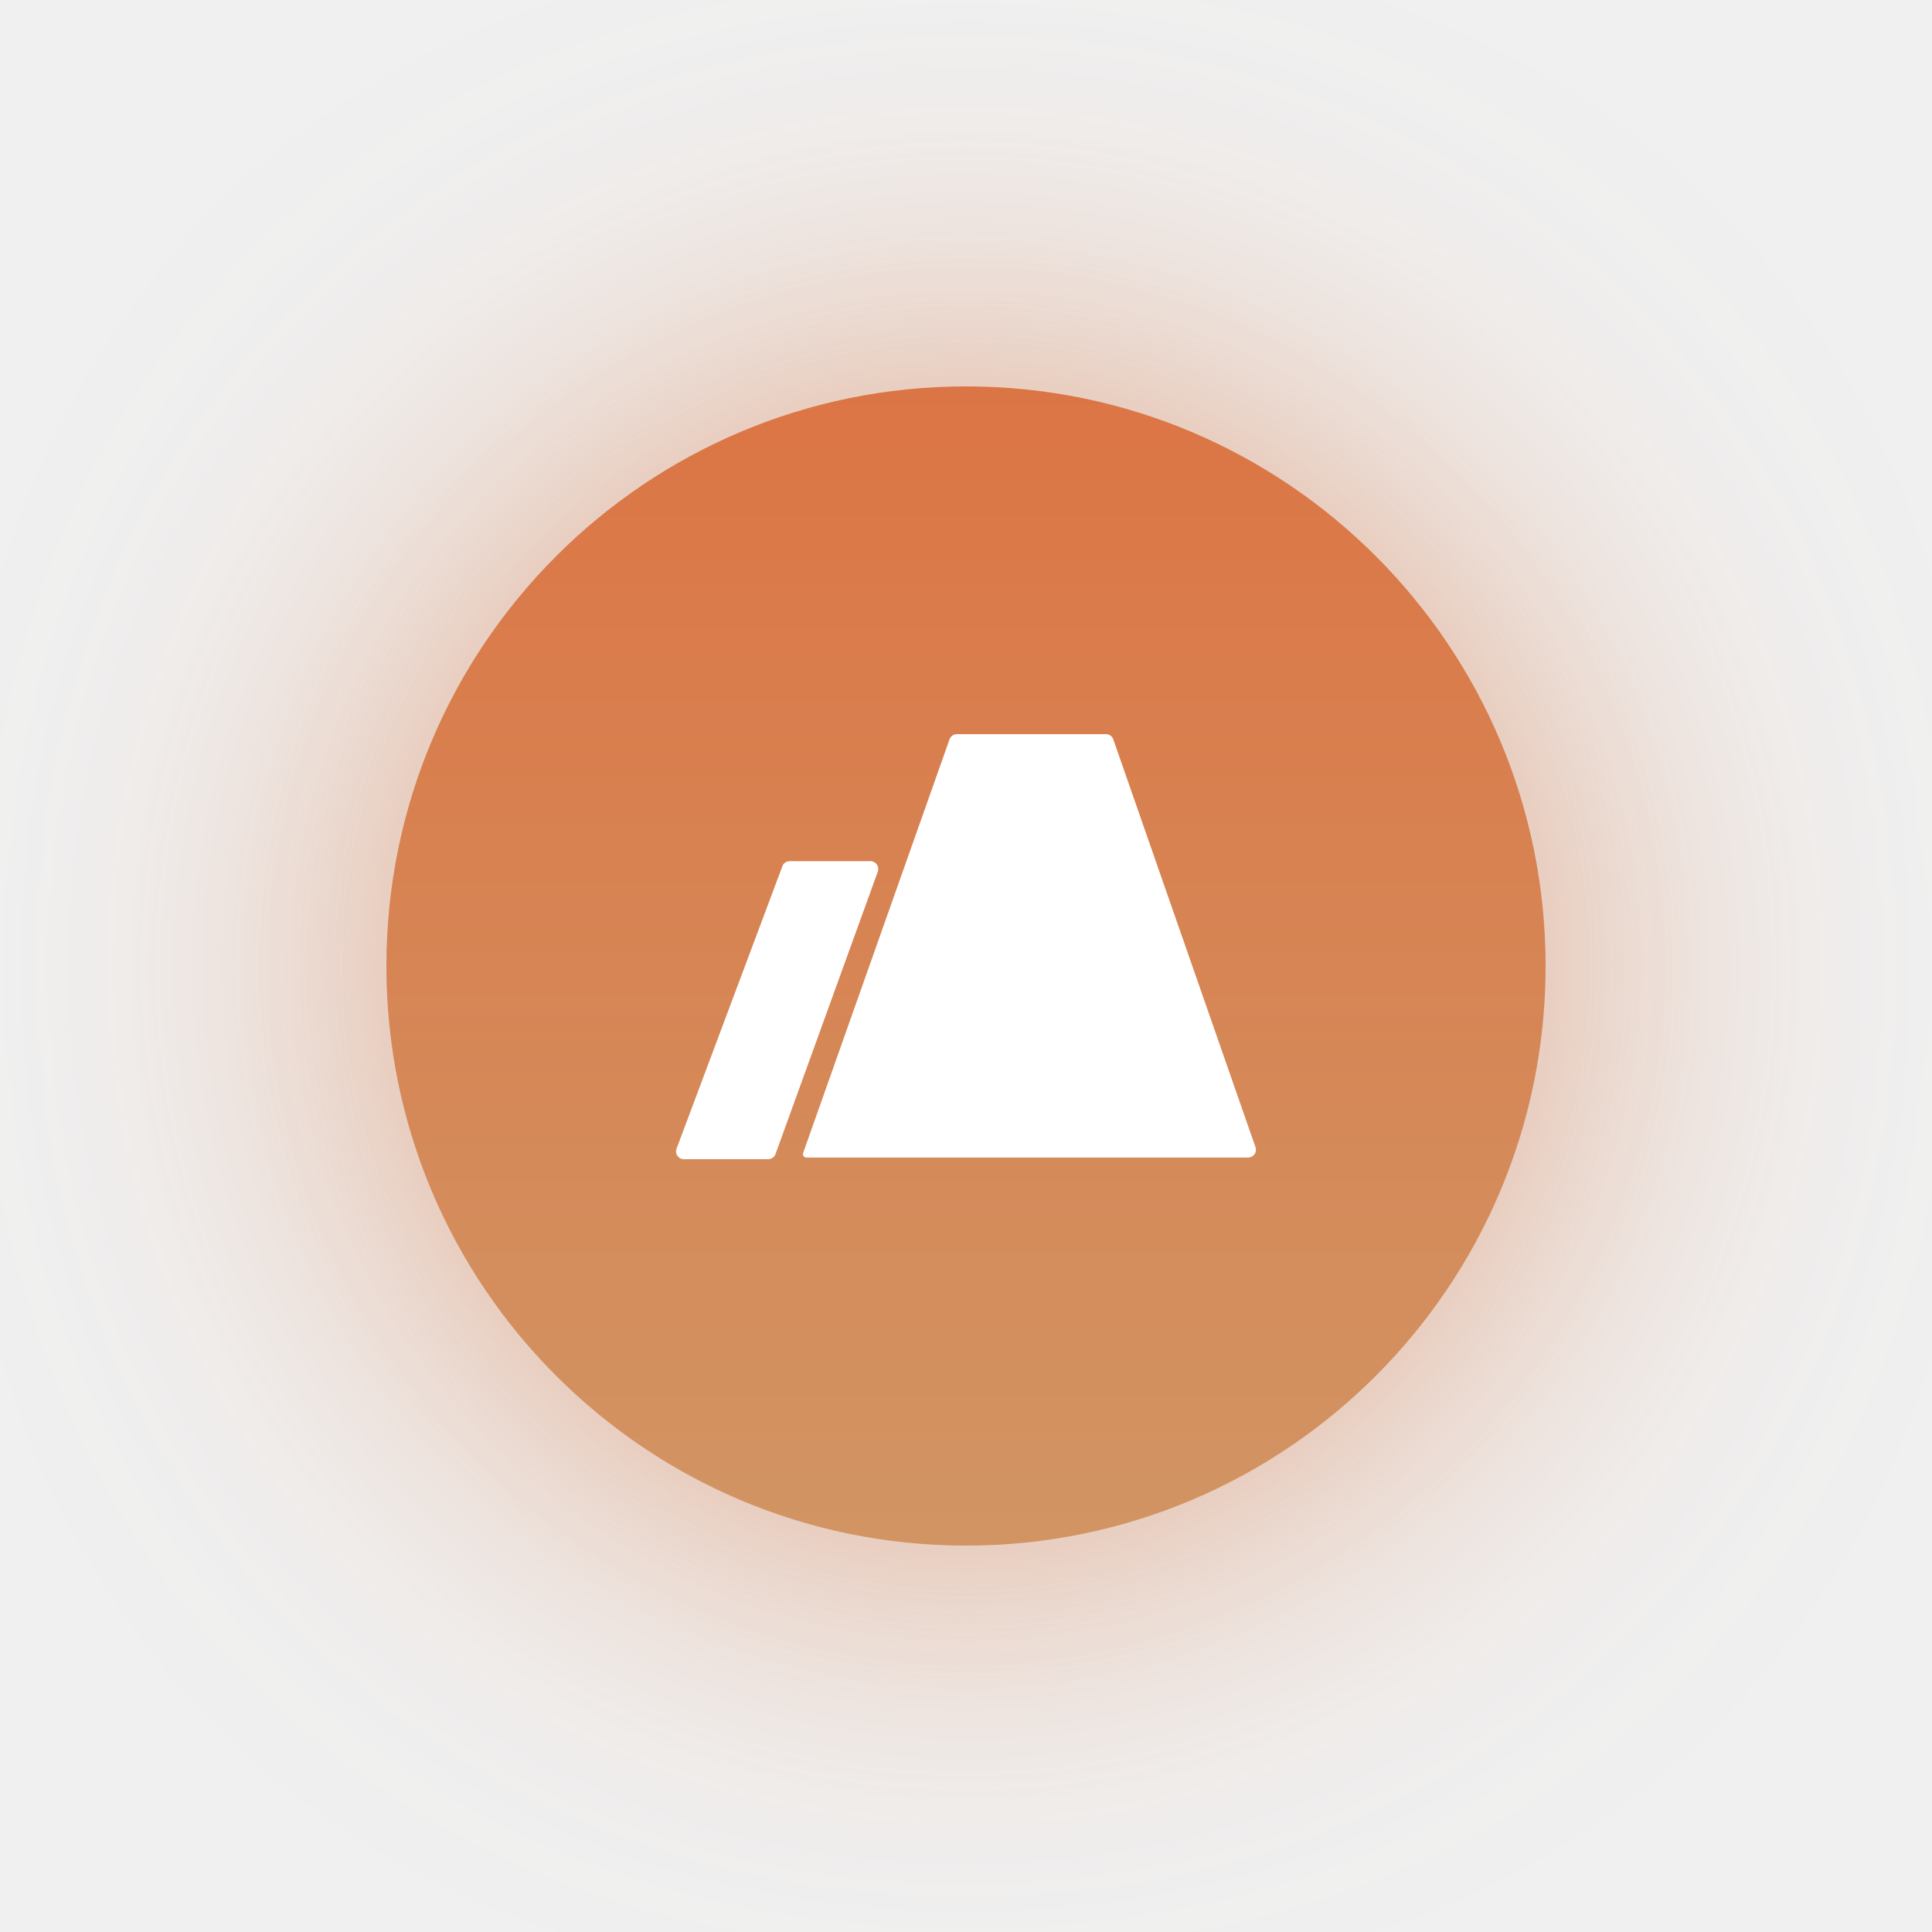
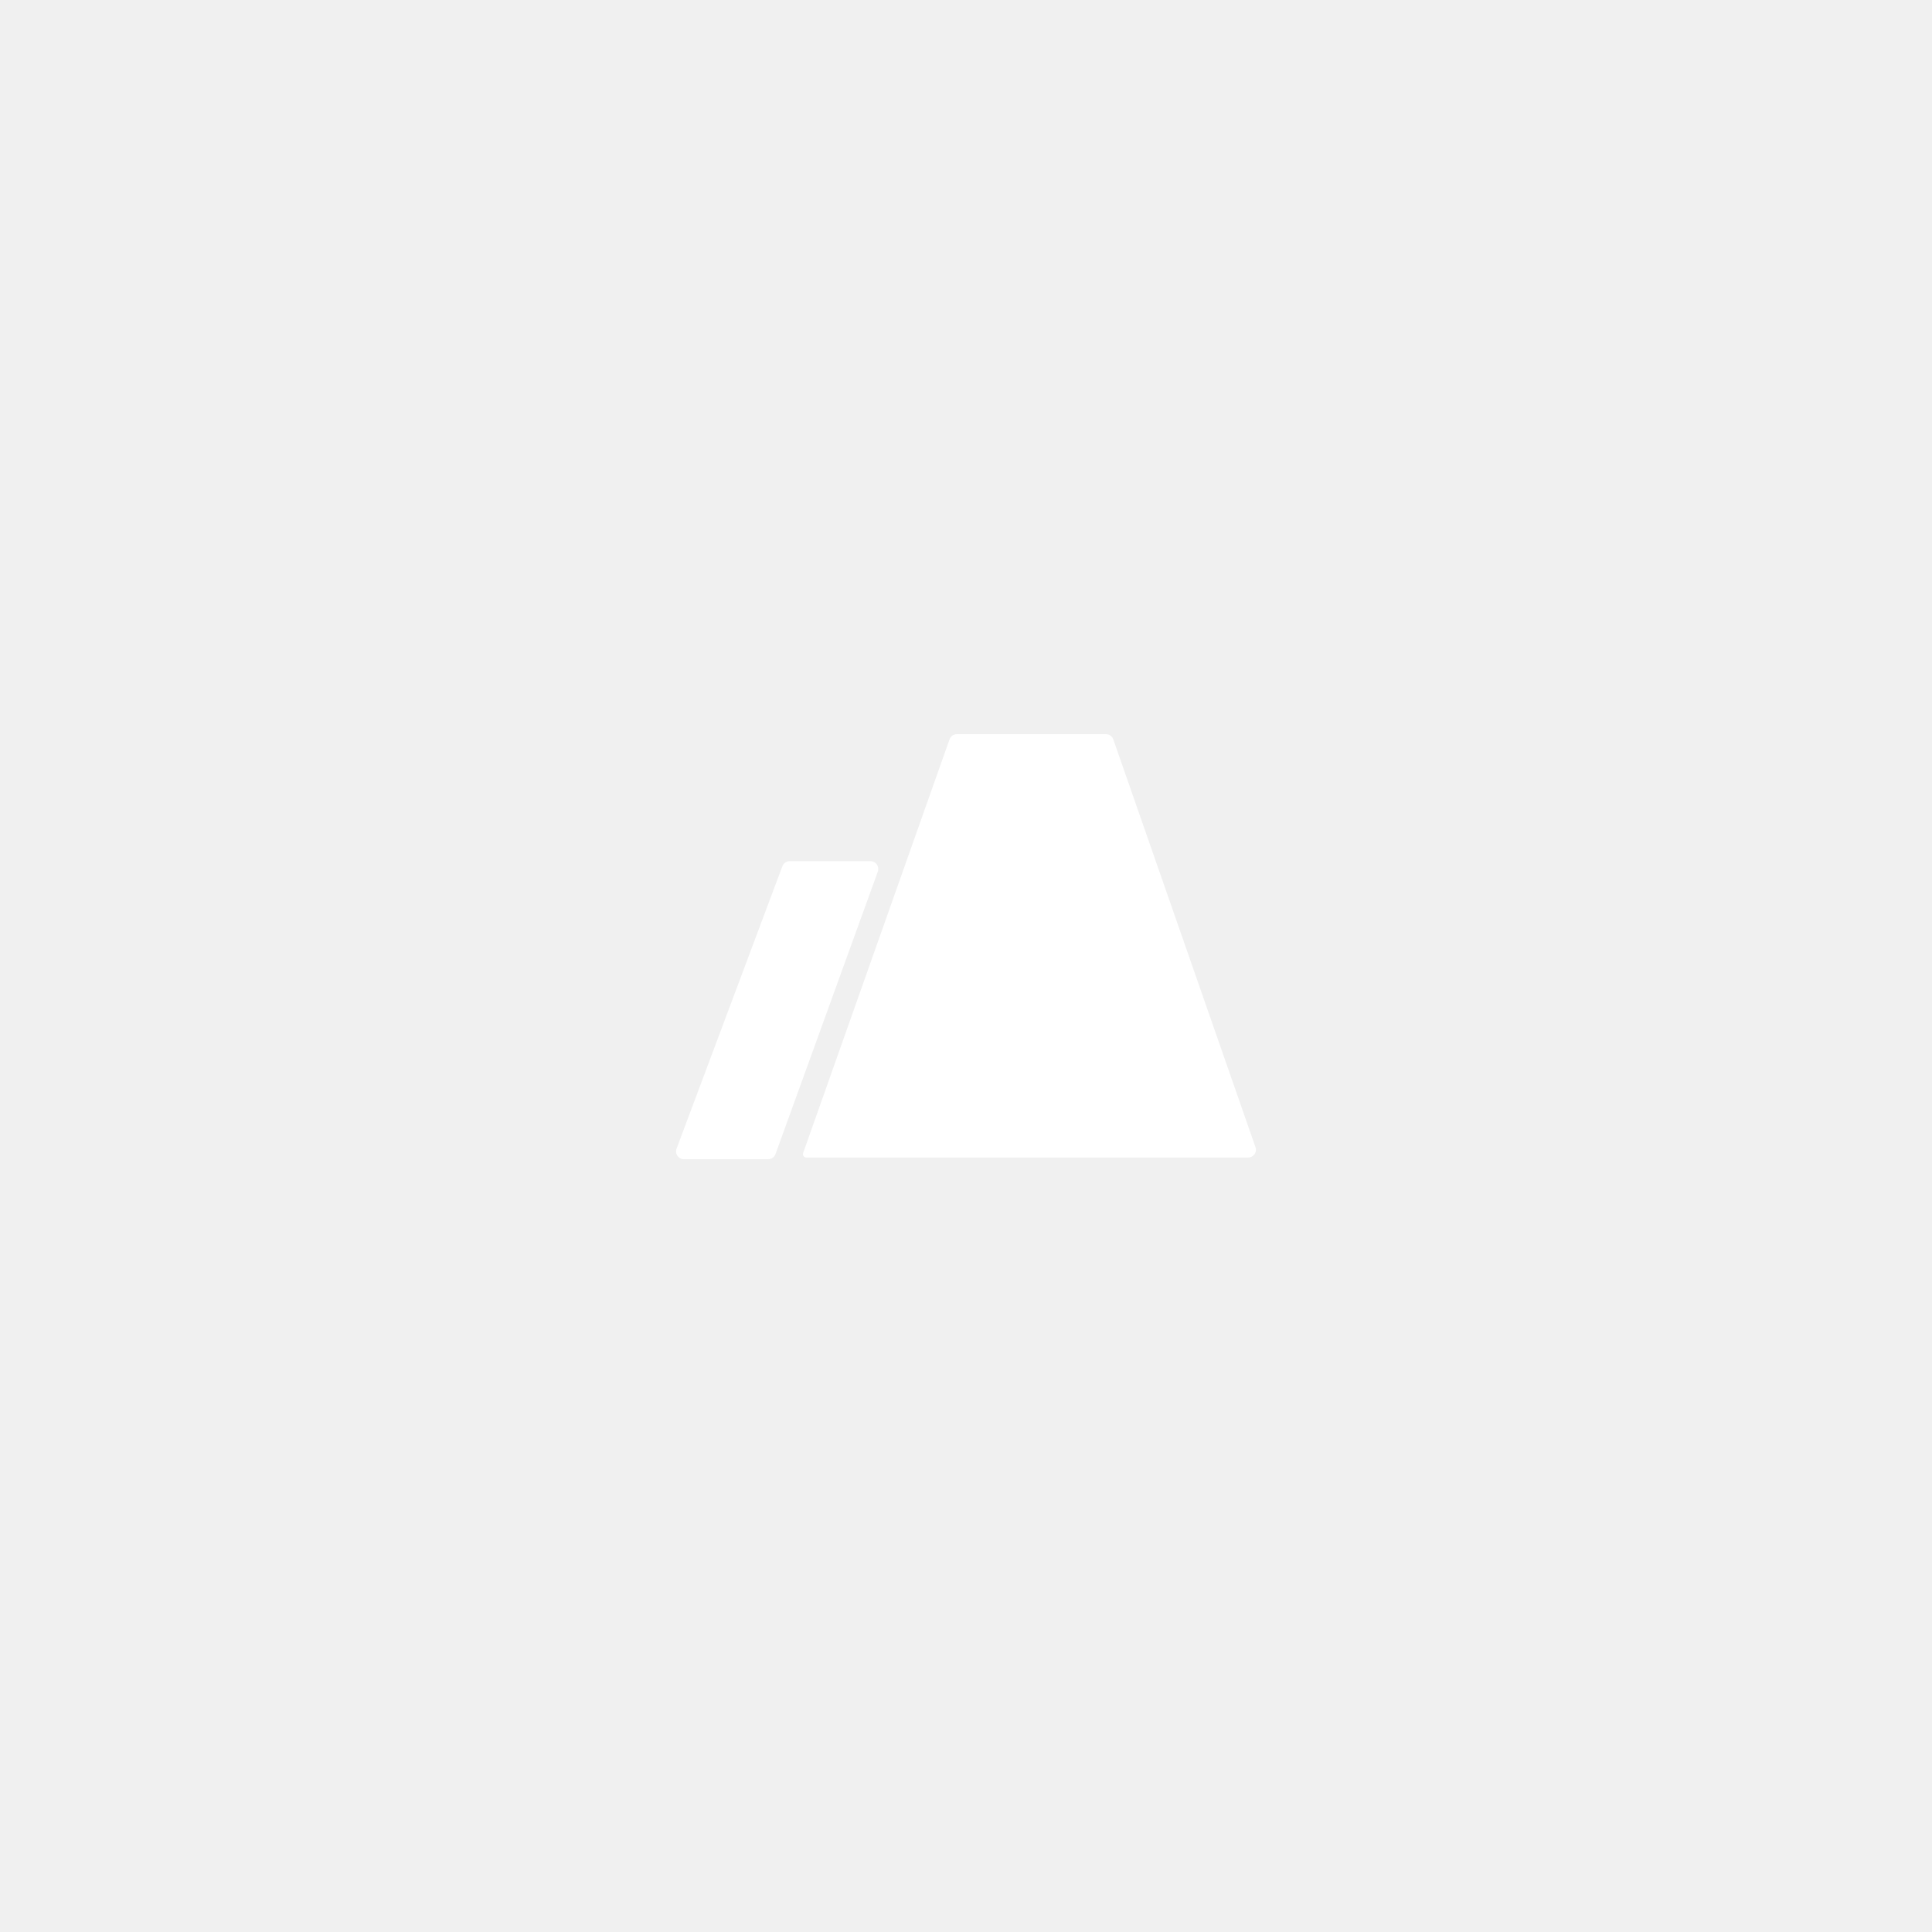
<svg xmlns="http://www.w3.org/2000/svg" width="50" height="50" viewBox="0 0 50 50" fill="none">
  <g filter="url(#filter0_d_7_87)">
    <rect x="10" y="10" width="30" height="30" rx="15" fill="url(#paint0_linear_7_87)" />
  </g>
  <path fill-rule="evenodd" clip-rule="evenodd" d="M20.868 29.957C20.807 29.957 20.765 29.897 20.785 29.84L24.574 19.134C24.602 19.054 24.678 19 24.763 19H28.622C28.707 19 28.784 19.054 28.812 19.135L32.492 29.69C32.538 29.821 32.44 29.957 32.302 29.957H20.868ZM17.698 30C17.557 30 17.46 29.86 17.509 29.728L20.248 22.418C20.277 22.339 20.352 22.287 20.436 22.287H22.529C22.668 22.287 22.765 22.426 22.718 22.557L20.07 29.867C20.041 29.947 19.966 30 19.881 30H17.698Z" fill="white" />
-   <defs>
-     <filter id="filter0_d_7_87" x="0" y="0" width="50" height="50" filterUnits="userSpaceOnUse" color-interpolation-filters="sRGB">
-       <feFlood flood-opacity="0" result="BackgroundImageFix" />
-       <feColorMatrix in="SourceAlpha" type="matrix" values="0 0 0 0 0 0 0 0 0 0 0 0 0 0 0 0 0 0 127 0" result="hardAlpha" />
-       <feOffset />
-       <feGaussianBlur stdDeviation="5" />
-       <feColorMatrix type="matrix" values="0 0 0 0 0.847 0 0 0 0 0.51 0 0 0 0 0.333 0 0 0 0.7 0" />
-       <feBlend mode="normal" in2="BackgroundImageFix" result="effect1_dropShadow_7_87" />
-       <feBlend mode="normal" in="SourceGraphic" in2="effect1_dropShadow_7_87" result="shape" />
-     </filter>
-     <linearGradient id="paint0_linear_7_87" x1="10.193" y1="10" x2="10.193" y2="39.613" gradientUnits="userSpaceOnUse">
-       <stop stop-color="#DC7545" />
-       <stop offset="1" stop-color="#D29463" />
-     </linearGradient>
-   </defs>
</svg>
